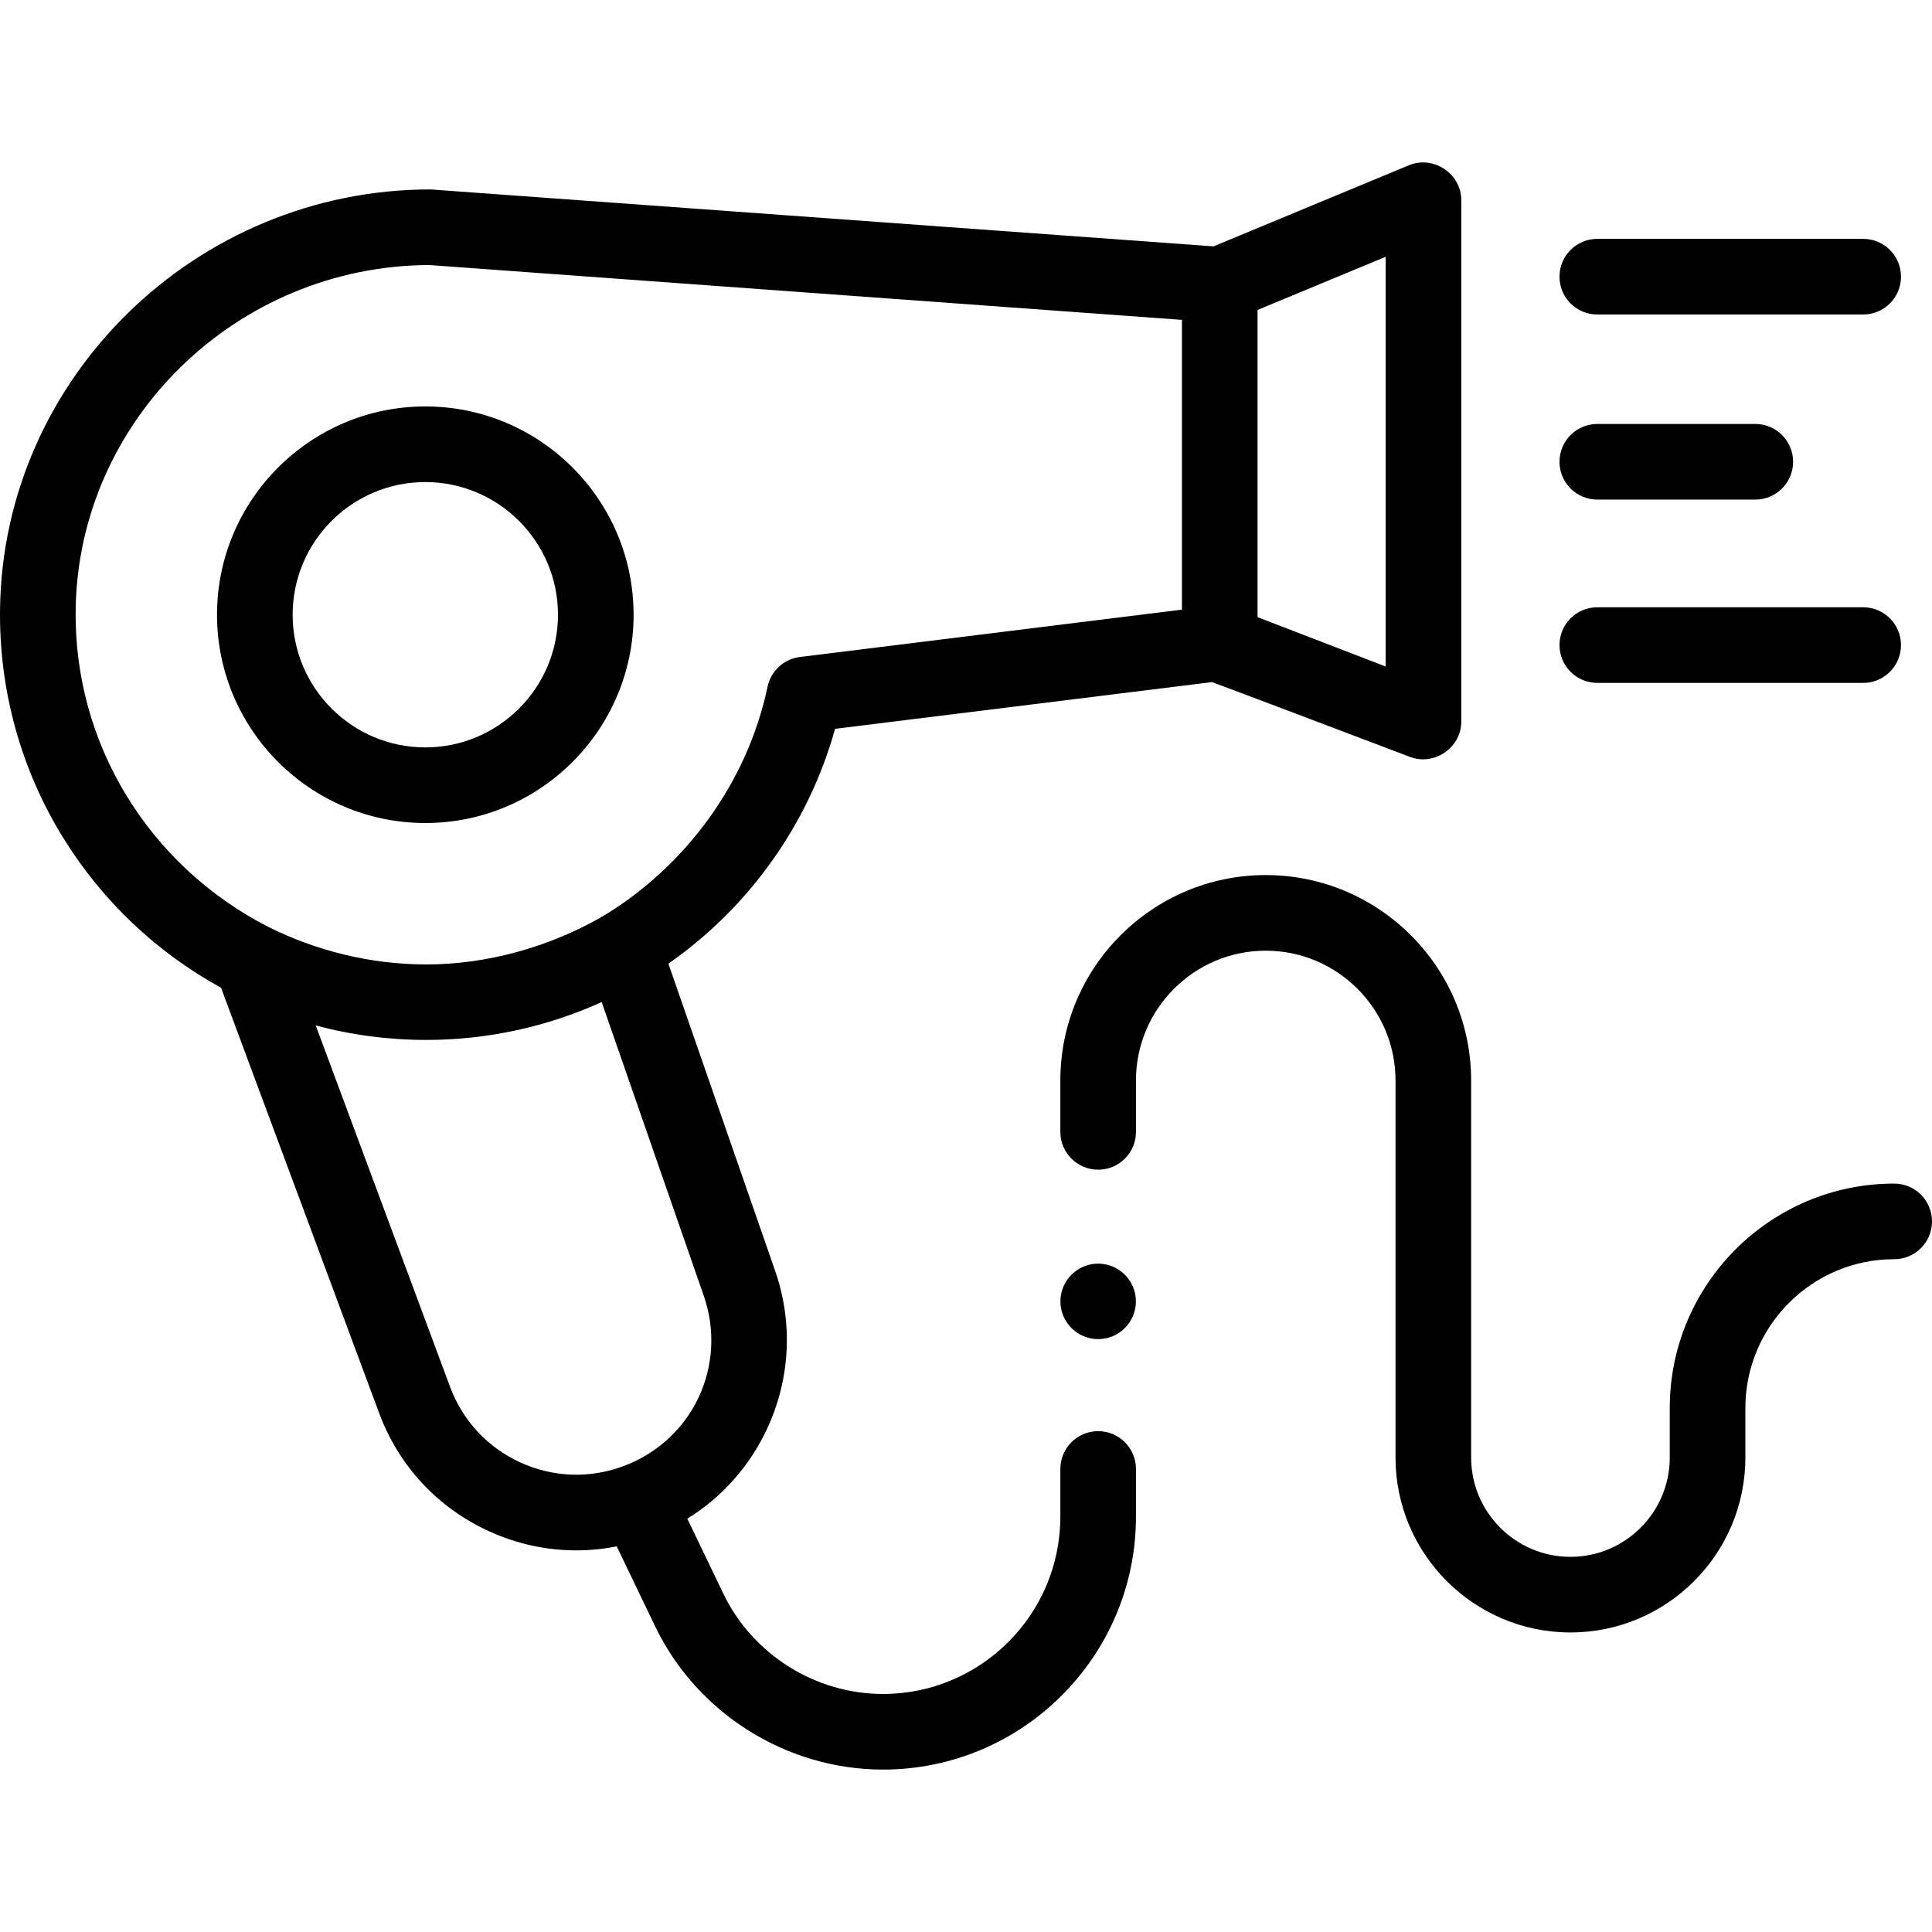
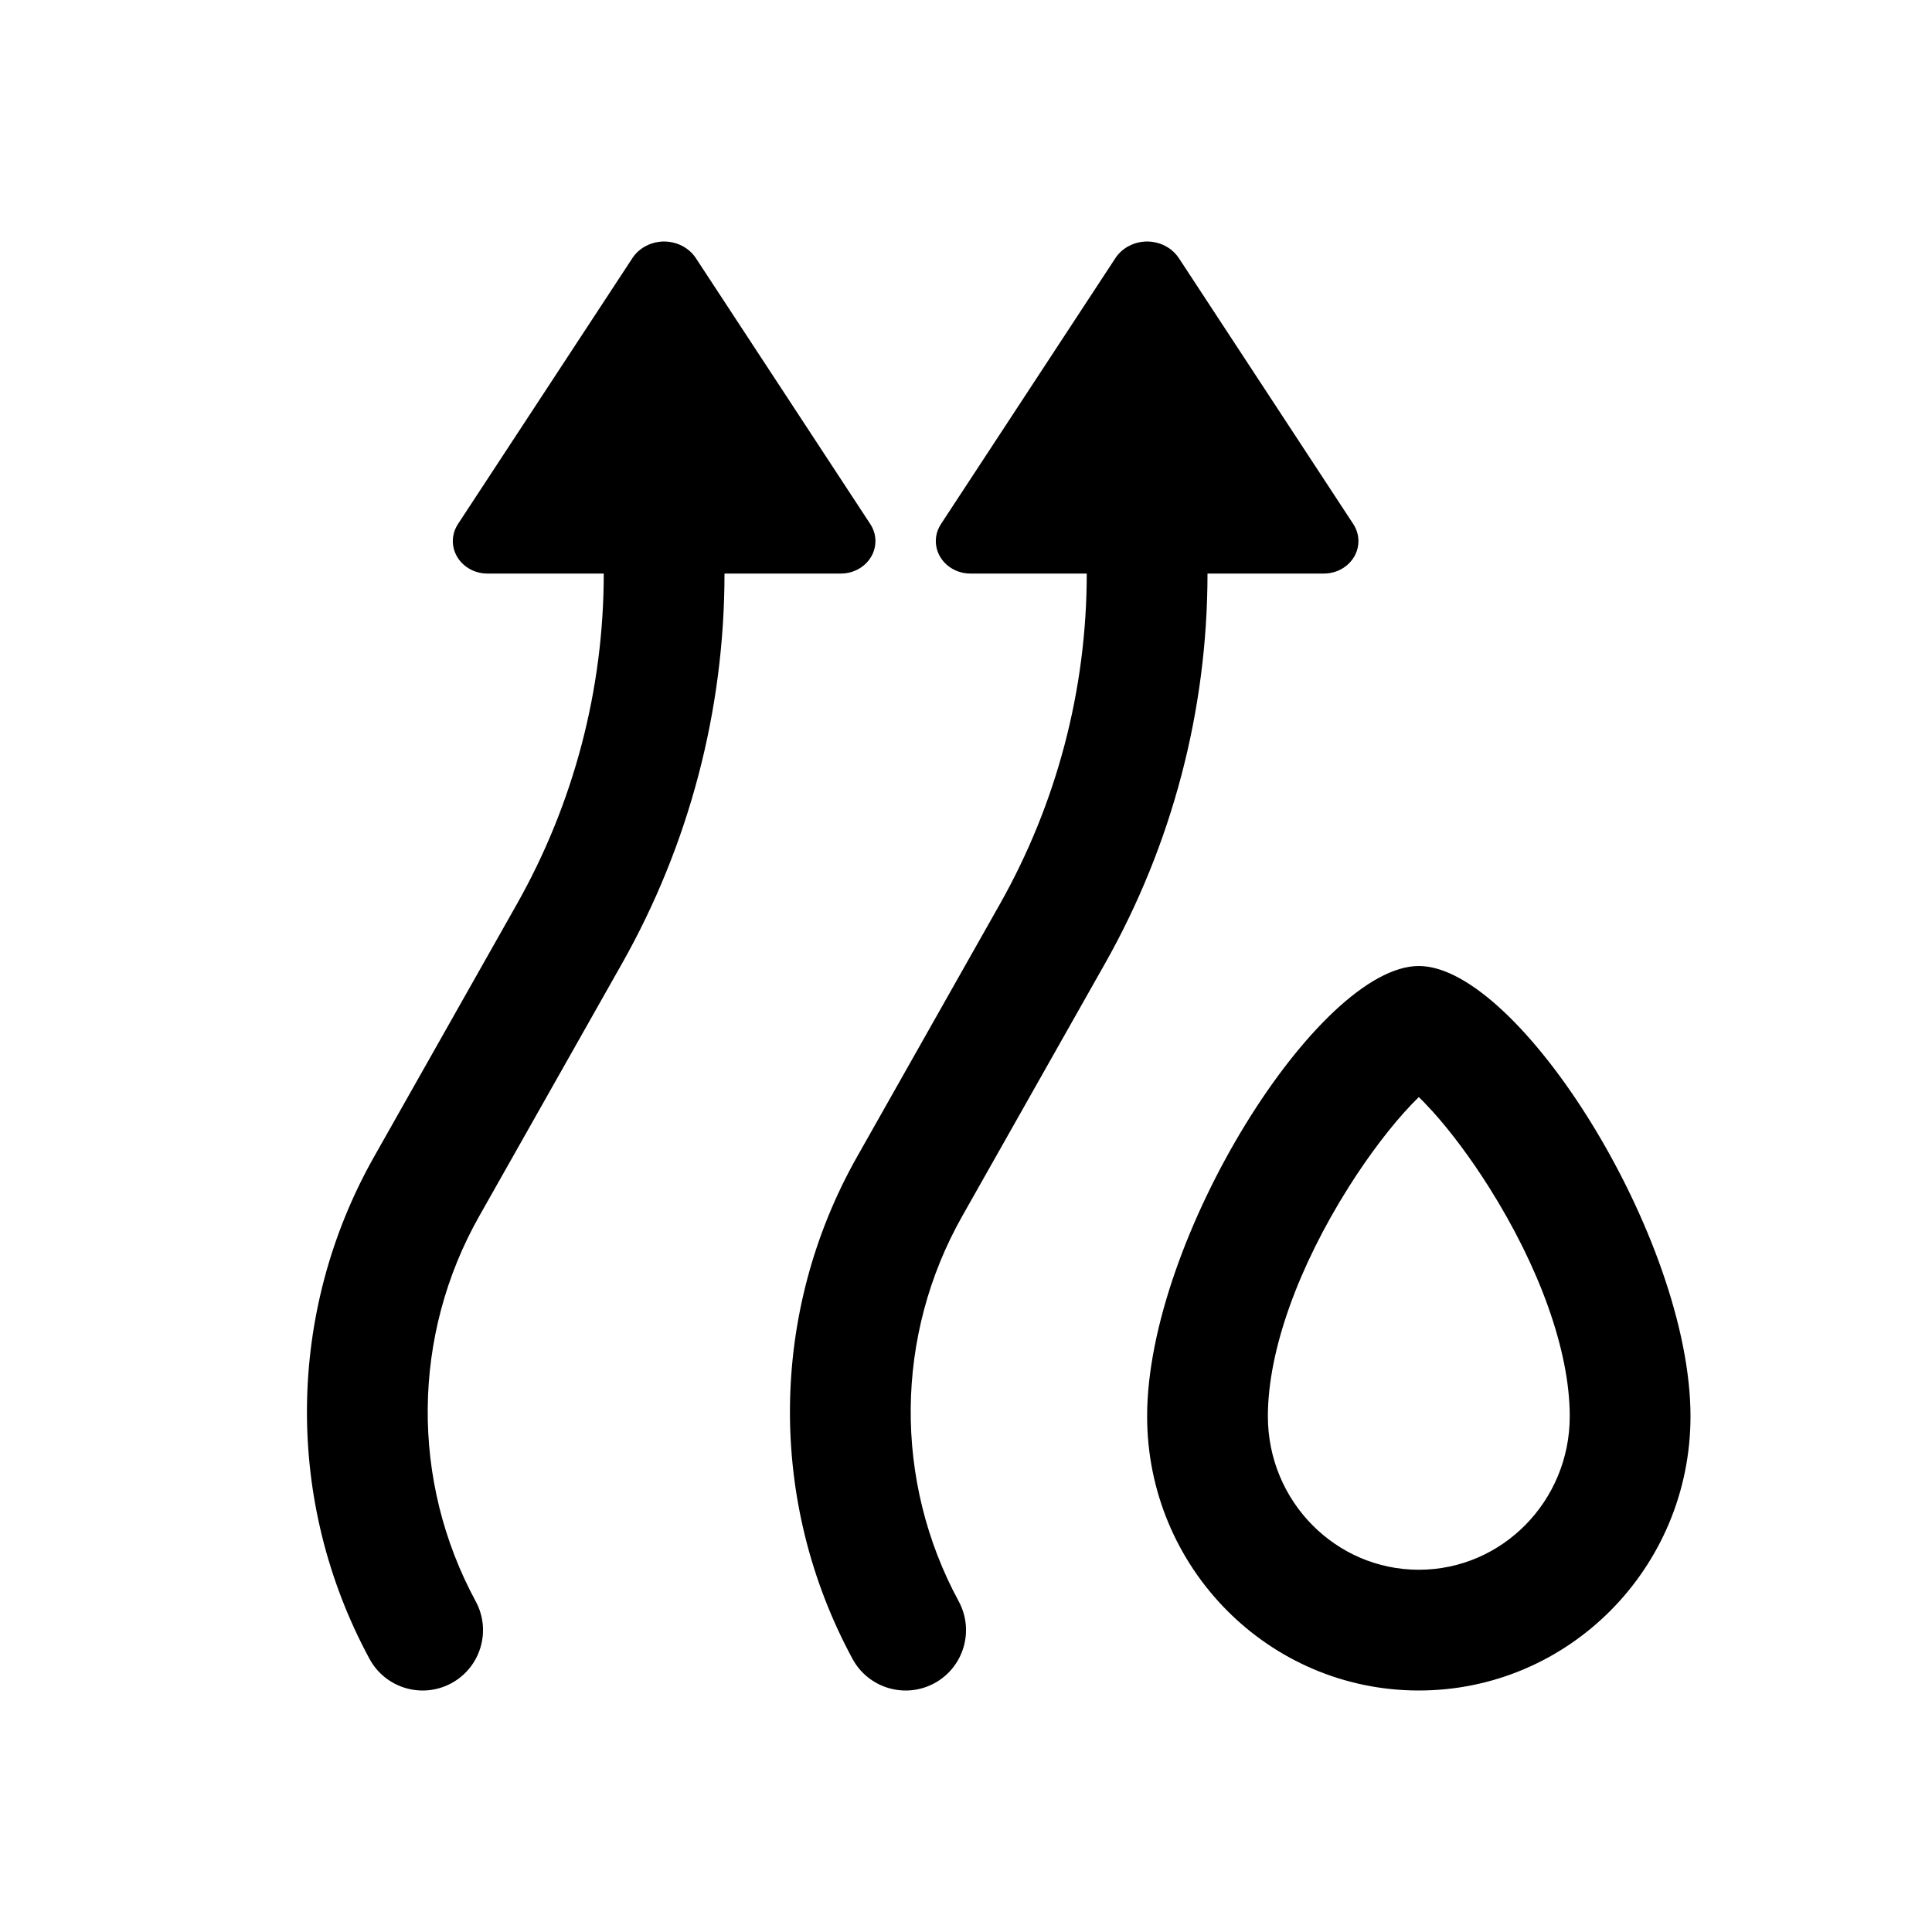
- <svg xmlns="http://www.w3.org/2000/svg" id="Capa_1" enable-background="new 0 0 512 512" height="512" viewBox="0 0 512 512" width="512">
-   <g>
-     <path d="m112.71 107.71c-30.437 0-55.199 24.762-55.199 55.2 0 30.436 24.762 55.199 55.199 55.199s55.199-24.762 55.199-55.199-24.762-55.2-55.199-55.2zm0 90.36c-19.387 0-35.16-15.772-35.16-35.159s15.773-35.16 35.16-35.16 35.16 15.773 35.16 35.16-15.772 35.159-35.16 35.159z" />
-     <path d="m423.303 83.342h70.46c5.534 0 10.02-4.486 10.02-10.02 0-5.533-4.486-10.02-10.02-10.02h-70.46c-5.534 0-10.02 4.486-10.02 10.02 0 5.533 4.486 10.02 10.02 10.02z" />
-     <path d="m423.303 132.393h41.868c5.534 0 10.02-4.486 10.02-10.02 0-5.533-4.486-10.02-10.02-10.02h-41.868c-5.534 0-10.02 4.486-10.02 10.02s4.486 10.02 10.02 10.02z" />
-     <path d="m423.303 180.973h70.46c5.534 0 10.02-4.486 10.02-10.02s-4.486-10.02-10.02-10.02h-70.46c-5.534 0-10.02 4.486-10.02 10.02s4.486 10.02 10.02 10.02z" />
-     <path d="m501.98 313.662c-32.796 0-59.478 26.682-59.478 59.478v13.122c0 14.512-11.806 26.317-26.318 26.317s-26.318-11.805-26.318-26.317v-99.928c0-30.014-24.418-54.431-54.432-54.431s-54.431 24.418-54.431 54.431v13.626c0 5.533 4.486 10.02 10.02 10.02s10.02-4.486 10.02-10.02v-13.626c0-18.964 15.429-34.392 34.392-34.392 18.964 0 34.392 15.429 34.392 34.392v99.928c0 25.561 20.795 46.356 46.357 46.356 25.561 0 46.357-20.796 46.357-46.356v-13.122c0-21.747 17.692-39.439 39.439-39.439 5.534 0 10.02-4.486 10.02-10.02 0-5.532-4.486-10.019-10.02-10.019z" />
-     <circle cx="291.023" cy="344.879" r="10" />
-     <path d="m373.396 43.791-51.802 21.497s-207.255-15.088-207.498-15.088c-62.104 0-113.283 49.885-114.086 111.202-.283 21.577 5.554 42.62 16.878 60.854 10.289 16.568 24.647 30.158 41.69 39.504l41.907 112.744c5.202 13.994 15.547 25.113 29.132 31.306 7.381 3.365 15.231 5.056 23.105 5.056 3.582 0 7.167-.362 10.716-1.064l10.165 21.157c11.091 23.083 34.805 37.998 60.414 37.998 36.958 0 67.026-30.068 67.026-67.026v-12.641c0-5.533-4.486-10.02-10.02-10.02s-10.02 4.486-10.02 10.02v12.641c0 25.909-21.078 46.987-46.987 46.987-17.953 0-34.577-10.456-42.352-26.638l-9.518-19.811c9.125-5.639 16.436-13.805 21.084-23.718 6.212-13.248 6.989-28.156 2.185-41.977l-28.285-81.392c21.484-14.996 37.168-37.079 44.172-62.234l99.901-12.386c.473.098 52.431 19.817 52.431 19.817 6.456 2.48 13.621-2.436 13.621-9.35v-138.184c.001-7.013-7.368-11.949-13.859-9.254zm-186.909 299.561c6.413 18.455-2.889 38.293-21.179 45.162-8.954 3.364-18.677 3.031-27.379-.938-8.702-3.968-15.329-11.09-18.661-20.055l-35.6-95.775c9.473 2.555 19.275 3.845 29.322 3.845 16.095 0 31.939-3.451 46.461-10.035zm126.74-181.793-101.249 12.553c-4.25.526-7.696 3.698-8.574 7.889-5.29 25.265-21.73 47.79-44.047 61.051-.432.257.38-.31 0 0-13.885 7.919-30.273 12.537-46.367 12.537-14.602 0-29.161-3.549-42.102-10.059-.39-.196.401.141 0 0-31.478-16.23-51.306-48.424-50.842-83.867.659-50.296 42.657-91.235 93.694-91.425l199.486 14.531v76.79zm53.99 15.074-33.951-13.079v-81.413l33.951-14.09z" />
+ <svg xmlns="http://www.w3.org/2000/svg" width="64px" height="64px" viewBox="0 0 64 64" version="1.1">
+   <g id="dry_mop" stroke="none" stroke-width="1" fill="none" fill-rule="evenodd">
+     <path d="M47,32 C50.314,32 56,41.022 56,46.917 C56,51.928 51.976,56 47,56 C42.024,56 38,51.928 38,46.917 C38,41.022 43.686,32 47,32 Z M39.052,8.552 L44.83,17.361 C44.941,17.53 45,17.726 45,17.925 C45,18.519 44.487,19 43.854,19 L40,19 C40,23.53 38.829,27.983 36.6,31.927 L31.874,40.288 C29.641,44.238 29.598,49.058 31.759,53.047 C32.285,54.019 31.924,55.232 30.953,55.759 C29.981,56.285 28.768,55.924 28.241,54.953 C25.425,49.752 25.481,43.469 28.391,38.32 L33.117,29.959 C35.007,26.615 36,22.84 36,19 L32.146,19 C31.934,19 31.726,18.945 31.546,18.84 C31.007,18.529 30.838,17.867 31.17,17.361 L36.948,8.552 C37.049,8.397 37.188,8.267 37.353,8.172 C37.934,7.837 38.694,8.007 39.052,8.552 Z M23.052,8.552 L28.83,17.361 C28.941,17.53 29,17.726 29,17.925 C29,18.519 28.487,19 27.854,19 L24,19 C24,23.53 22.829,27.983 20.6,31.927 L15.874,40.288 C13.641,44.238 13.598,49.058 15.759,53.047 C16.285,54.019 15.924,55.232 14.953,55.759 C13.981,56.285 12.768,55.924 12.241,54.953 C9.425,49.752 9.481,43.469 12.391,38.32 L17.117,29.959 C19.007,26.615 20,22.84 20,19 L16.146,19 C15.934,19 15.726,18.945 15.546,18.84 C15.007,18.529 14.838,17.867 15.17,17.361 L20.948,8.552 C21.049,8.397 21.188,8.267 21.353,8.172 C21.934,7.837 22.694,8.007 23.052,8.552 Z M47.167,36.508 L47,36.342 L46.764,36.58 C46.105,37.269 45.357,38.245 44.669,39.337 C43.023,41.949 42,44.723 42,46.917 C42,49.729 44.244,52 47,52 C49.756,52 52,49.729 52,46.917 C52,44.723 50.977,41.949 49.331,39.337 C48.719,38.366 48.061,37.487 47.459,36.82 L47.167,36.508 Z" id="Shape" fill="#000000" />
  </g>
</svg>
